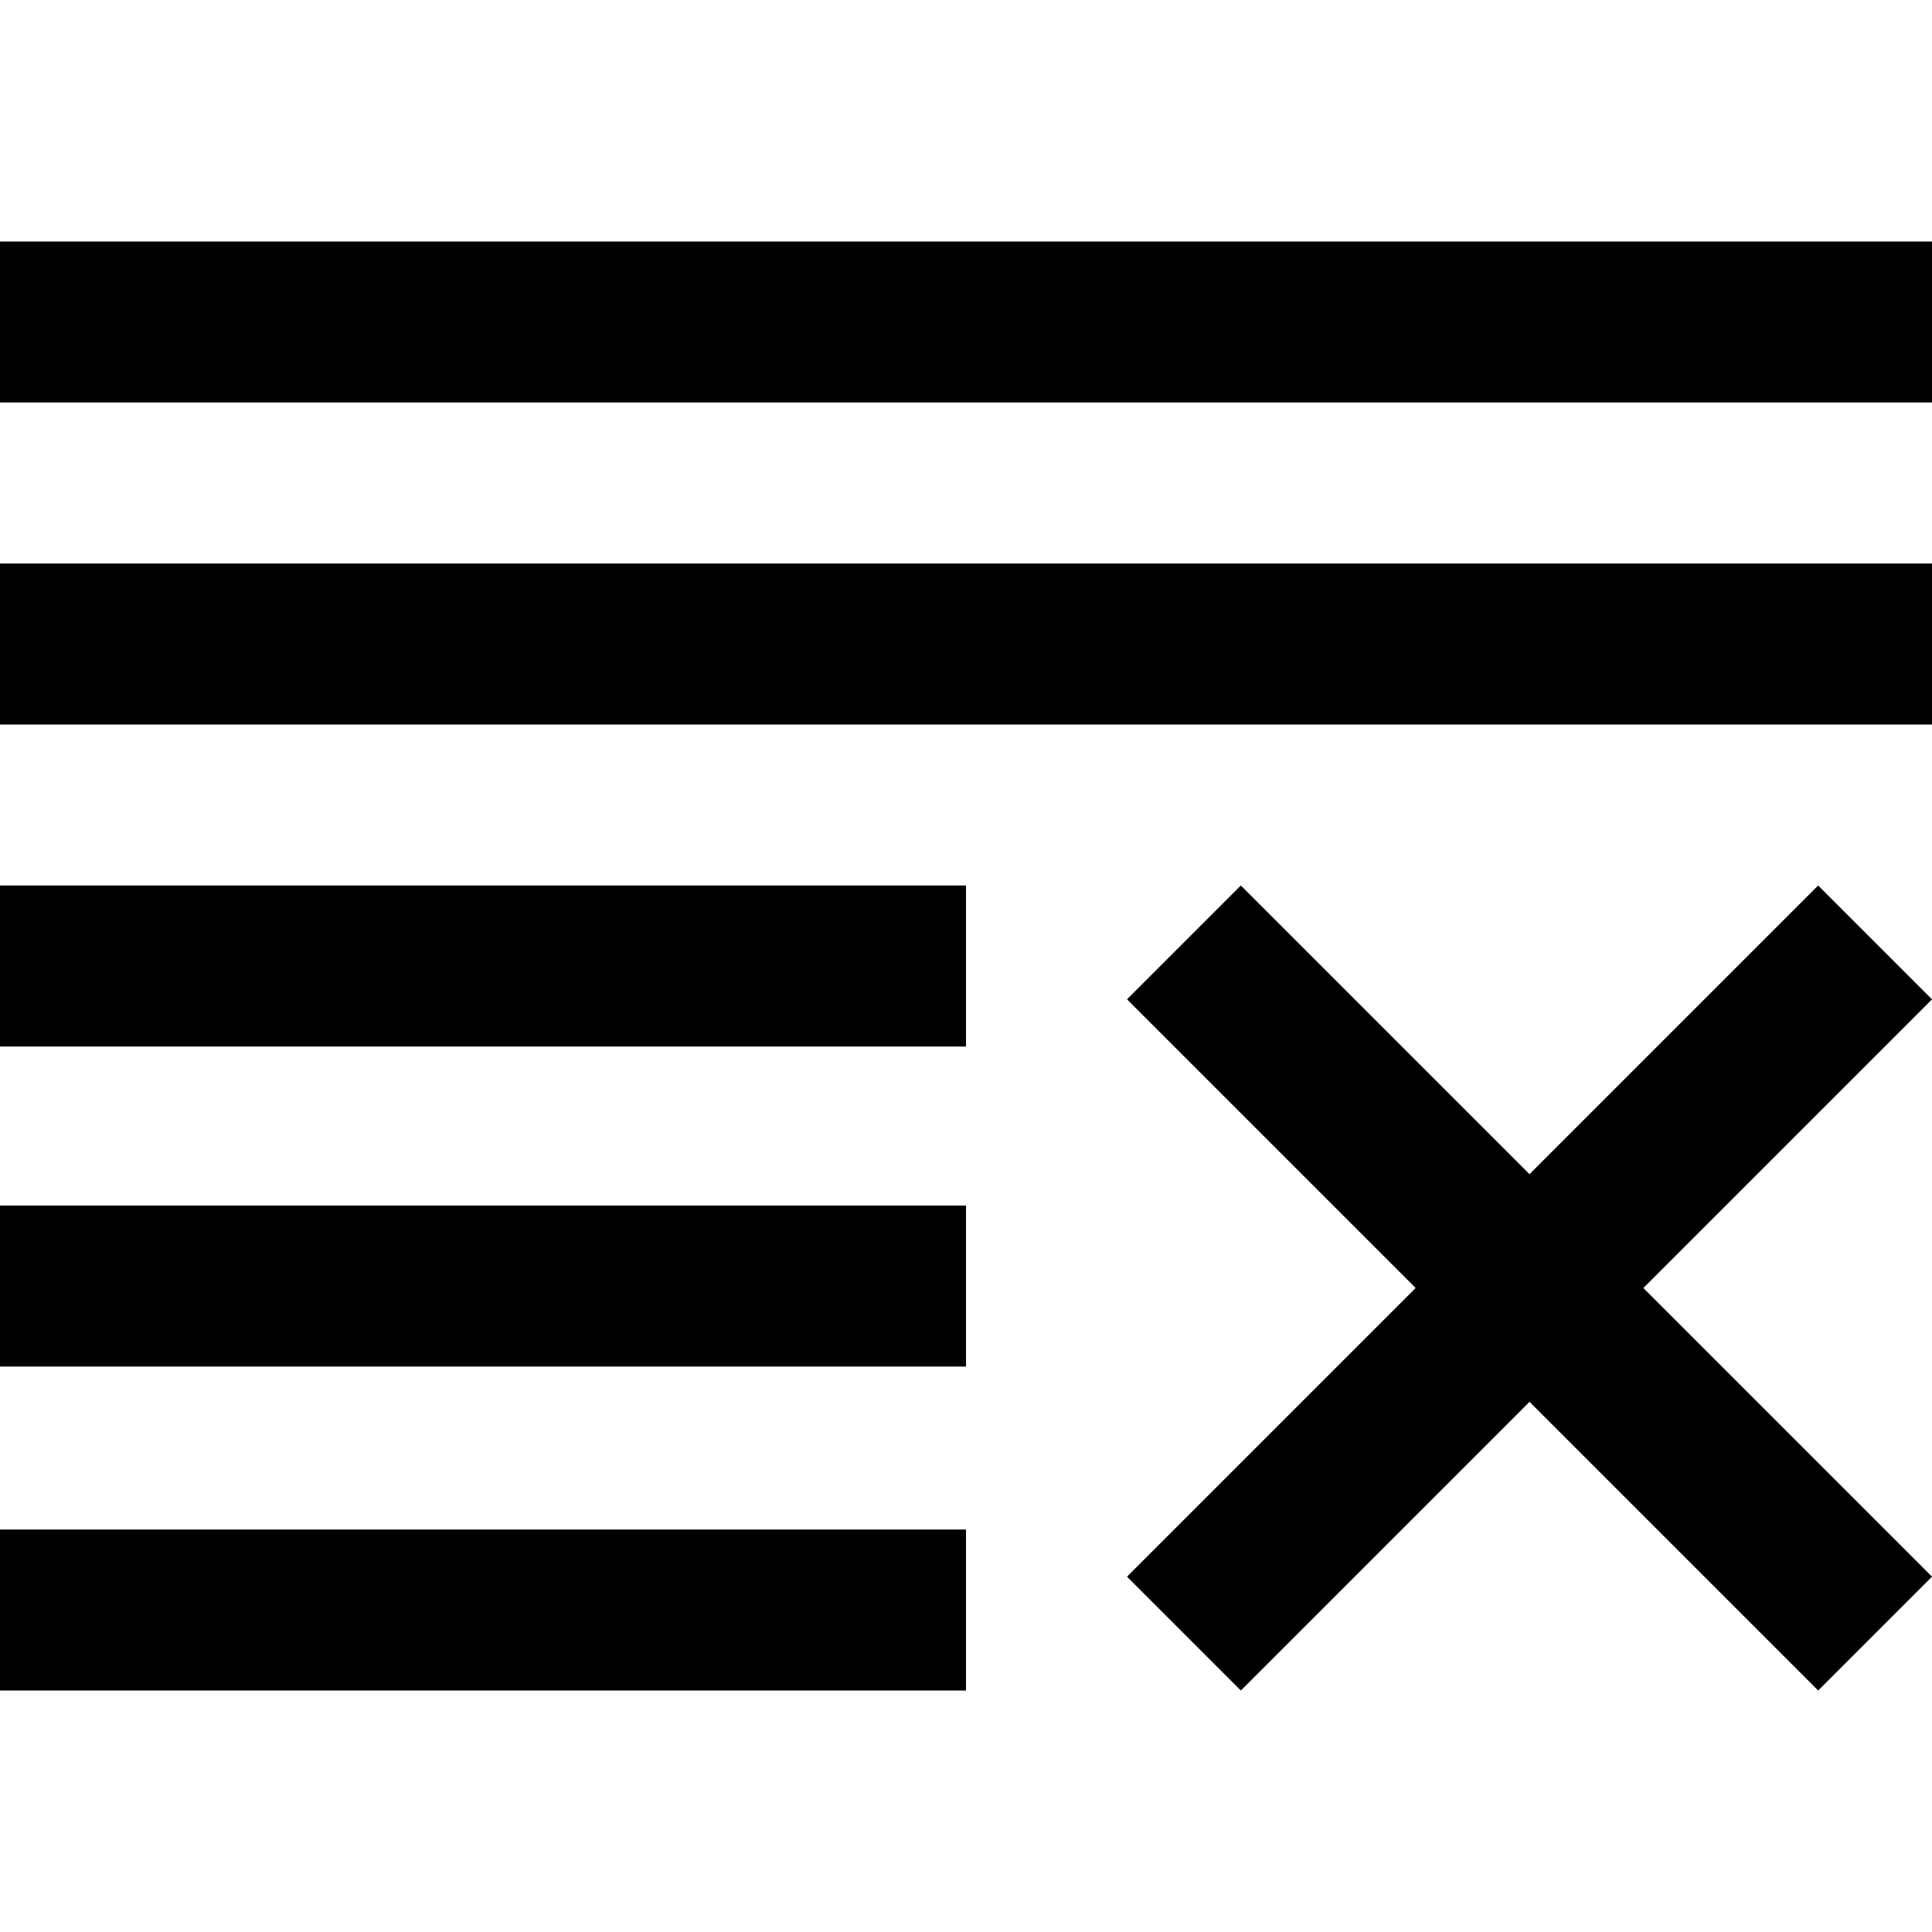
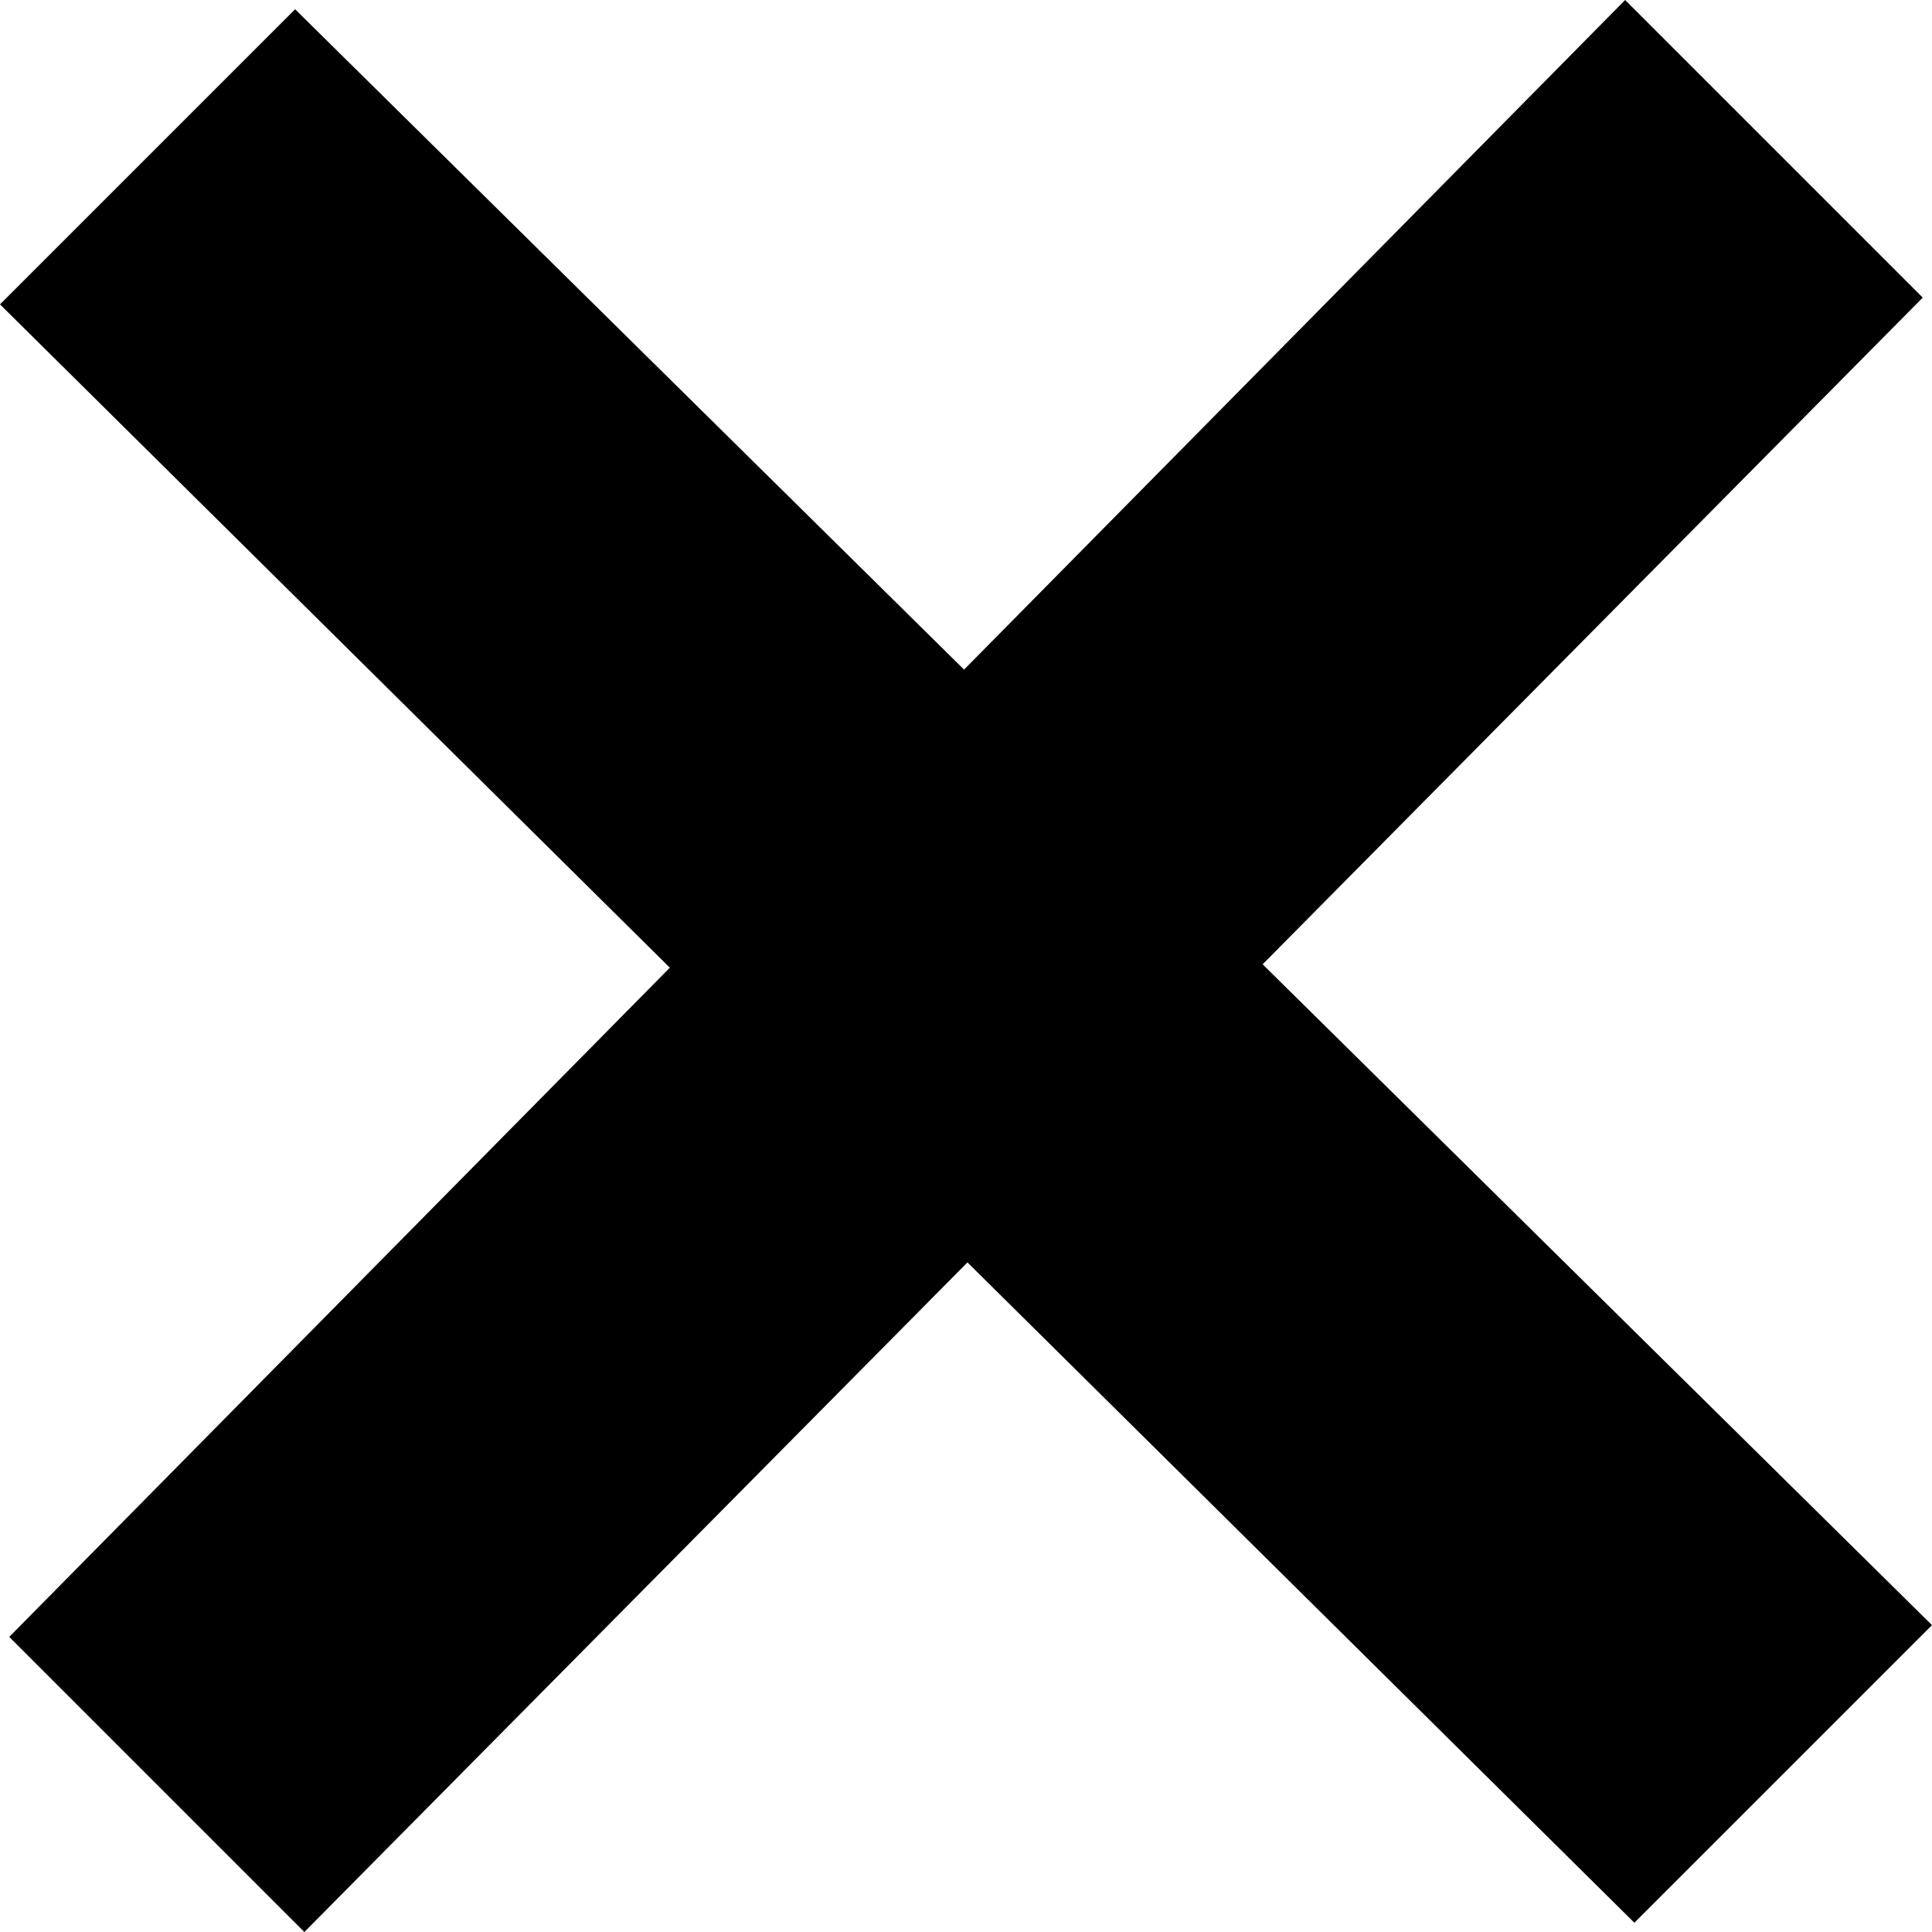
- <svg xmlns="http://www.w3.org/2000/svg" width="24" height="24" fill-rule="evenodd" clip-rule="evenodd">
-   <path d="M19 14.586l3.586-3.586 1.414 1.414-3.586 3.586 3.586 3.586-1.414 1.414-3.586-3.586-3.586 3.586-1.414-1.414 3.586-3.586-3.586-3.586 1.414-1.414 3.586 3.586zm-7 6.414h-12v-2h12v2zm0-4.024h-12v-2h12v2zm0-3.976h-12v-2h12v2zm12-4h-24v-2h24v2zm0-4h-24v-2h24v2z" />
+ <svg xmlns="http://www.w3.org/2000/svg" width="24" height="24" viewBox="0 0 24 24">
+   <path d="M24 20.188l-8.315-8.209 8.2-8.282-3.697-3.697-8.212 8.318-8.31-8.203-3.666 3.666 8.321 8.24-8.206 8.313 3.666 3.666 8.237-8.318 8.285 8.203z" />
</svg>
